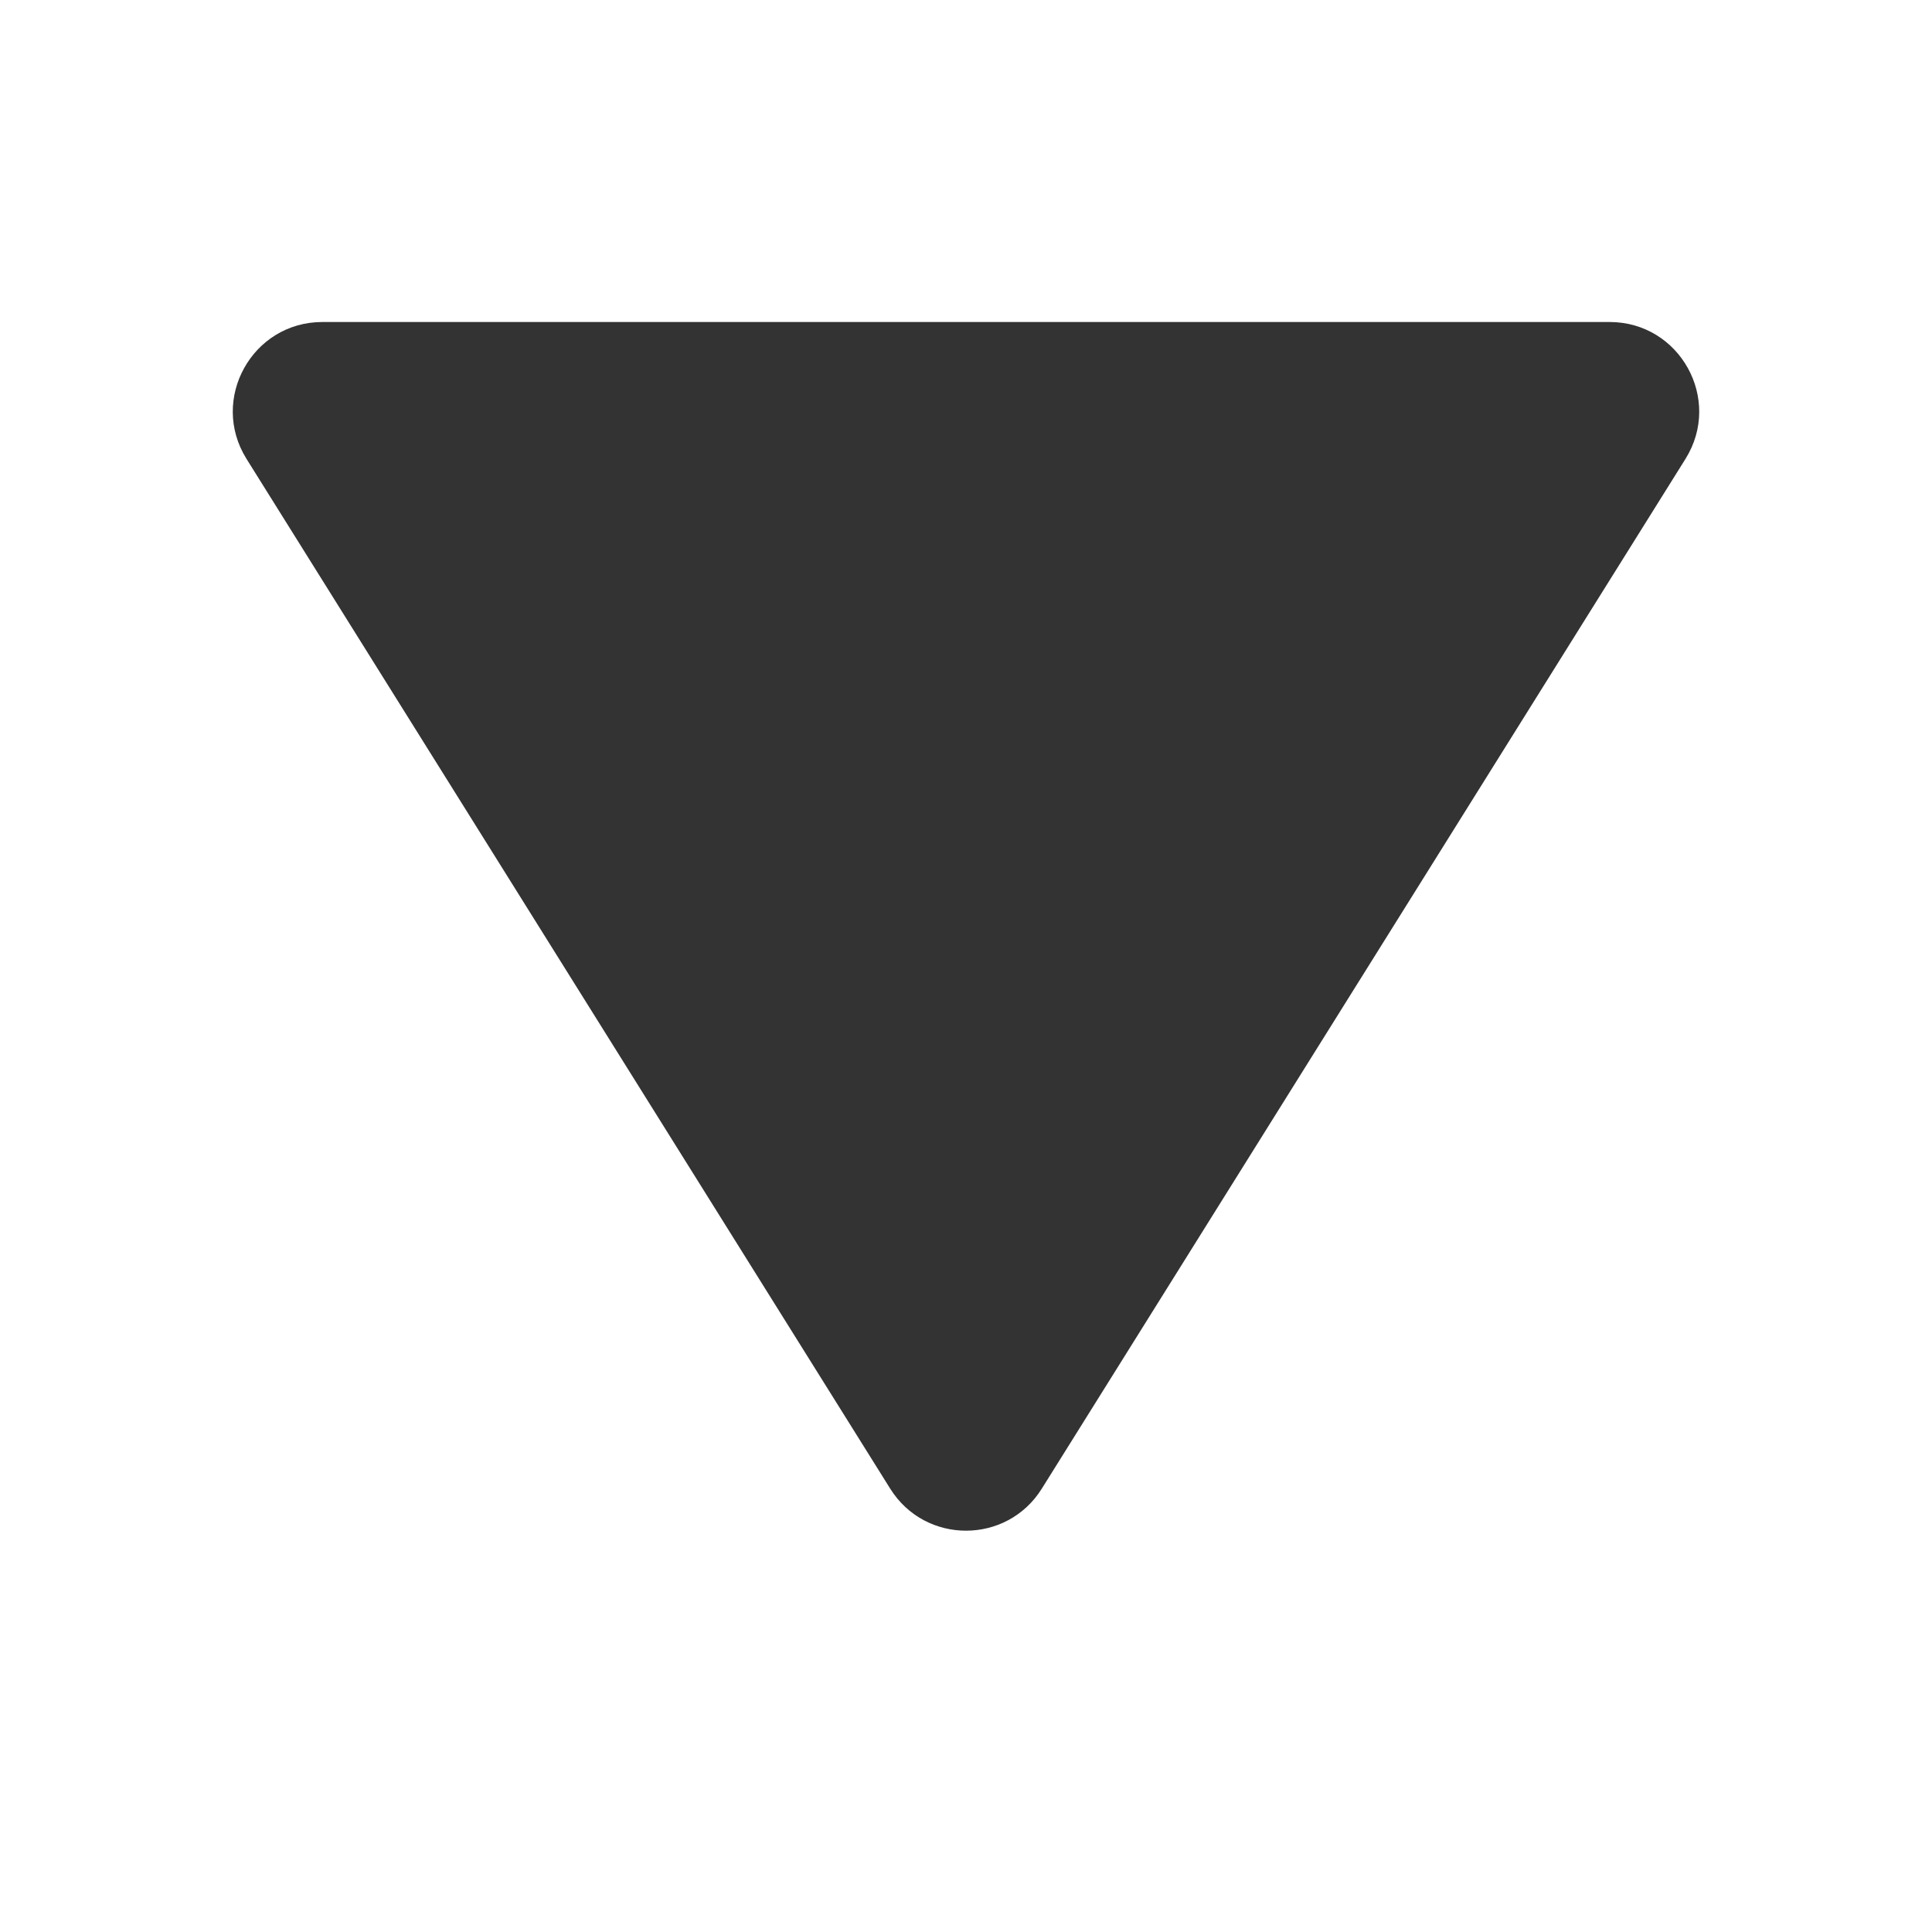
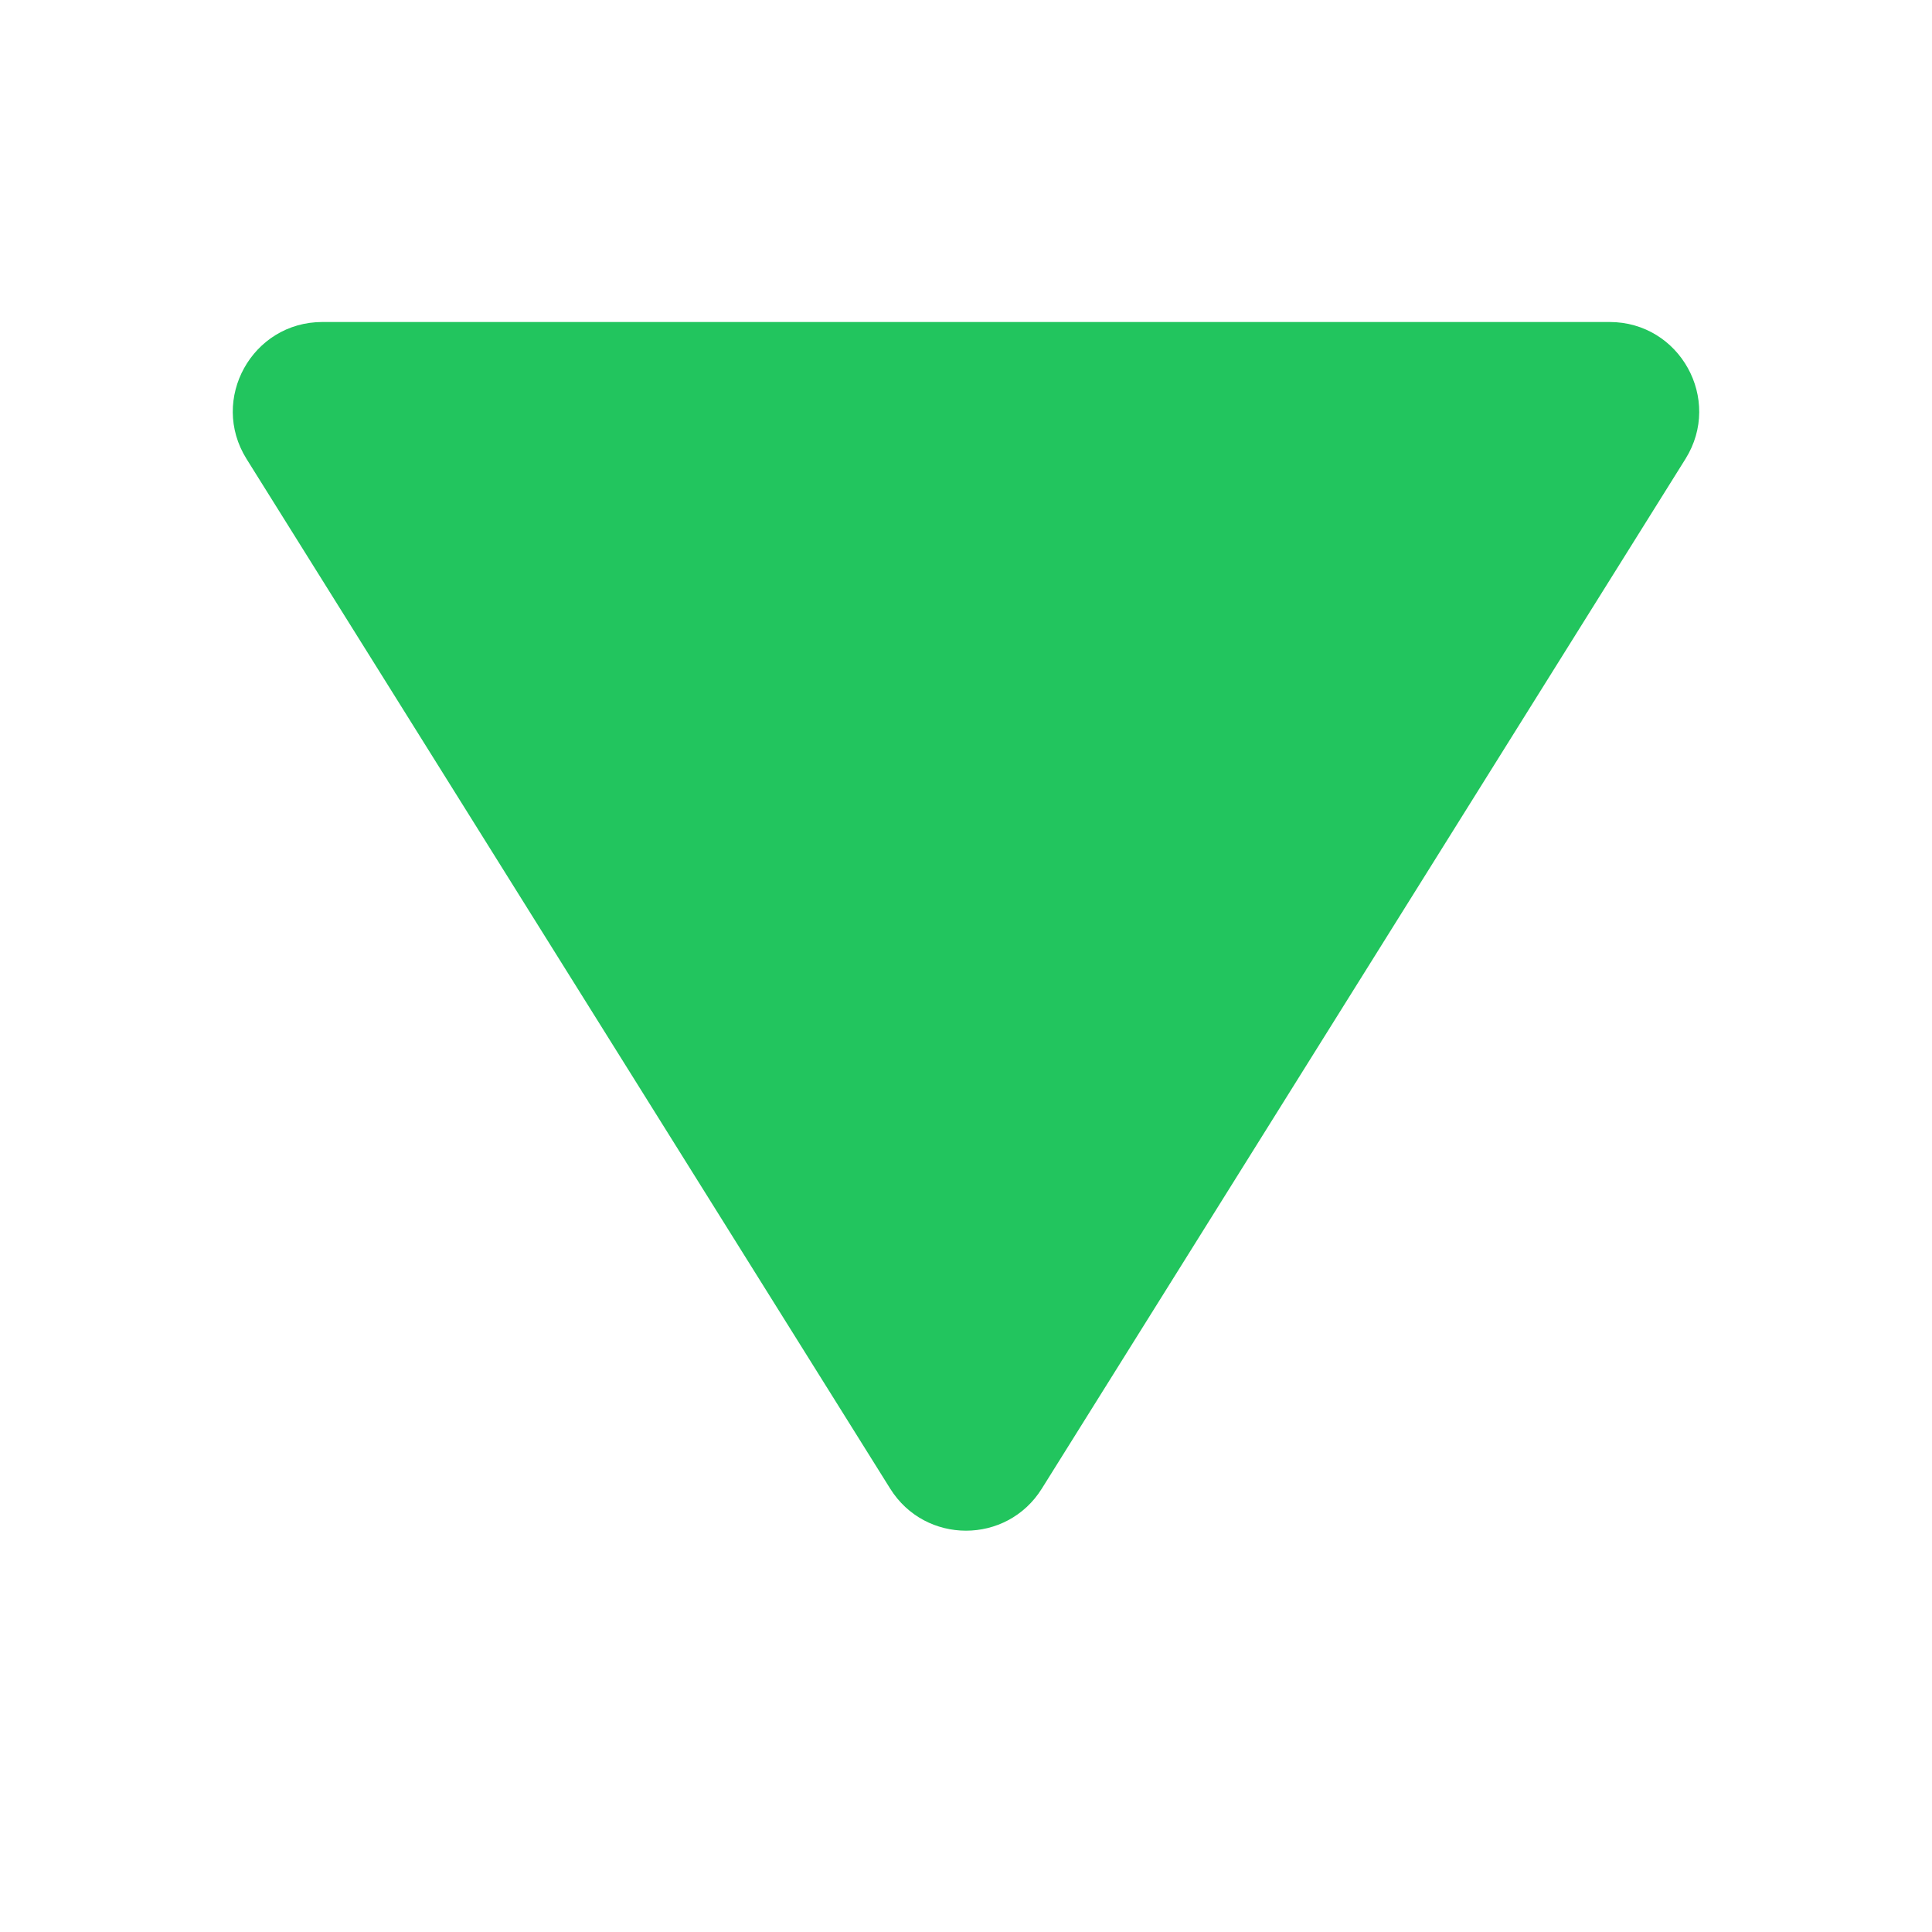
<svg xmlns="http://www.w3.org/2000/svg" width="24" height="24" viewBox="0 0 24 24" fill="none">
-   <path d="M12.942 18.492C12.507 19.189 11.493 19.189 11.058 18.492L3.062 5.7C2.6 4.96 3.132 4 4.005 4L19.995 4C20.868 4 21.4 4.96 20.938 5.7L12.942 18.492Z" fill="#333333" />
+   <path d="M12.942 18.492C12.507 19.189 11.493 19.189 11.058 18.492L3.062 5.7C2.6 4.96 3.132 4 4.005 4L19.995 4C20.868 4 21.4 4.96 20.938 5.7L12.942 18.492Z" fill="#22c55e" />
</svg>
